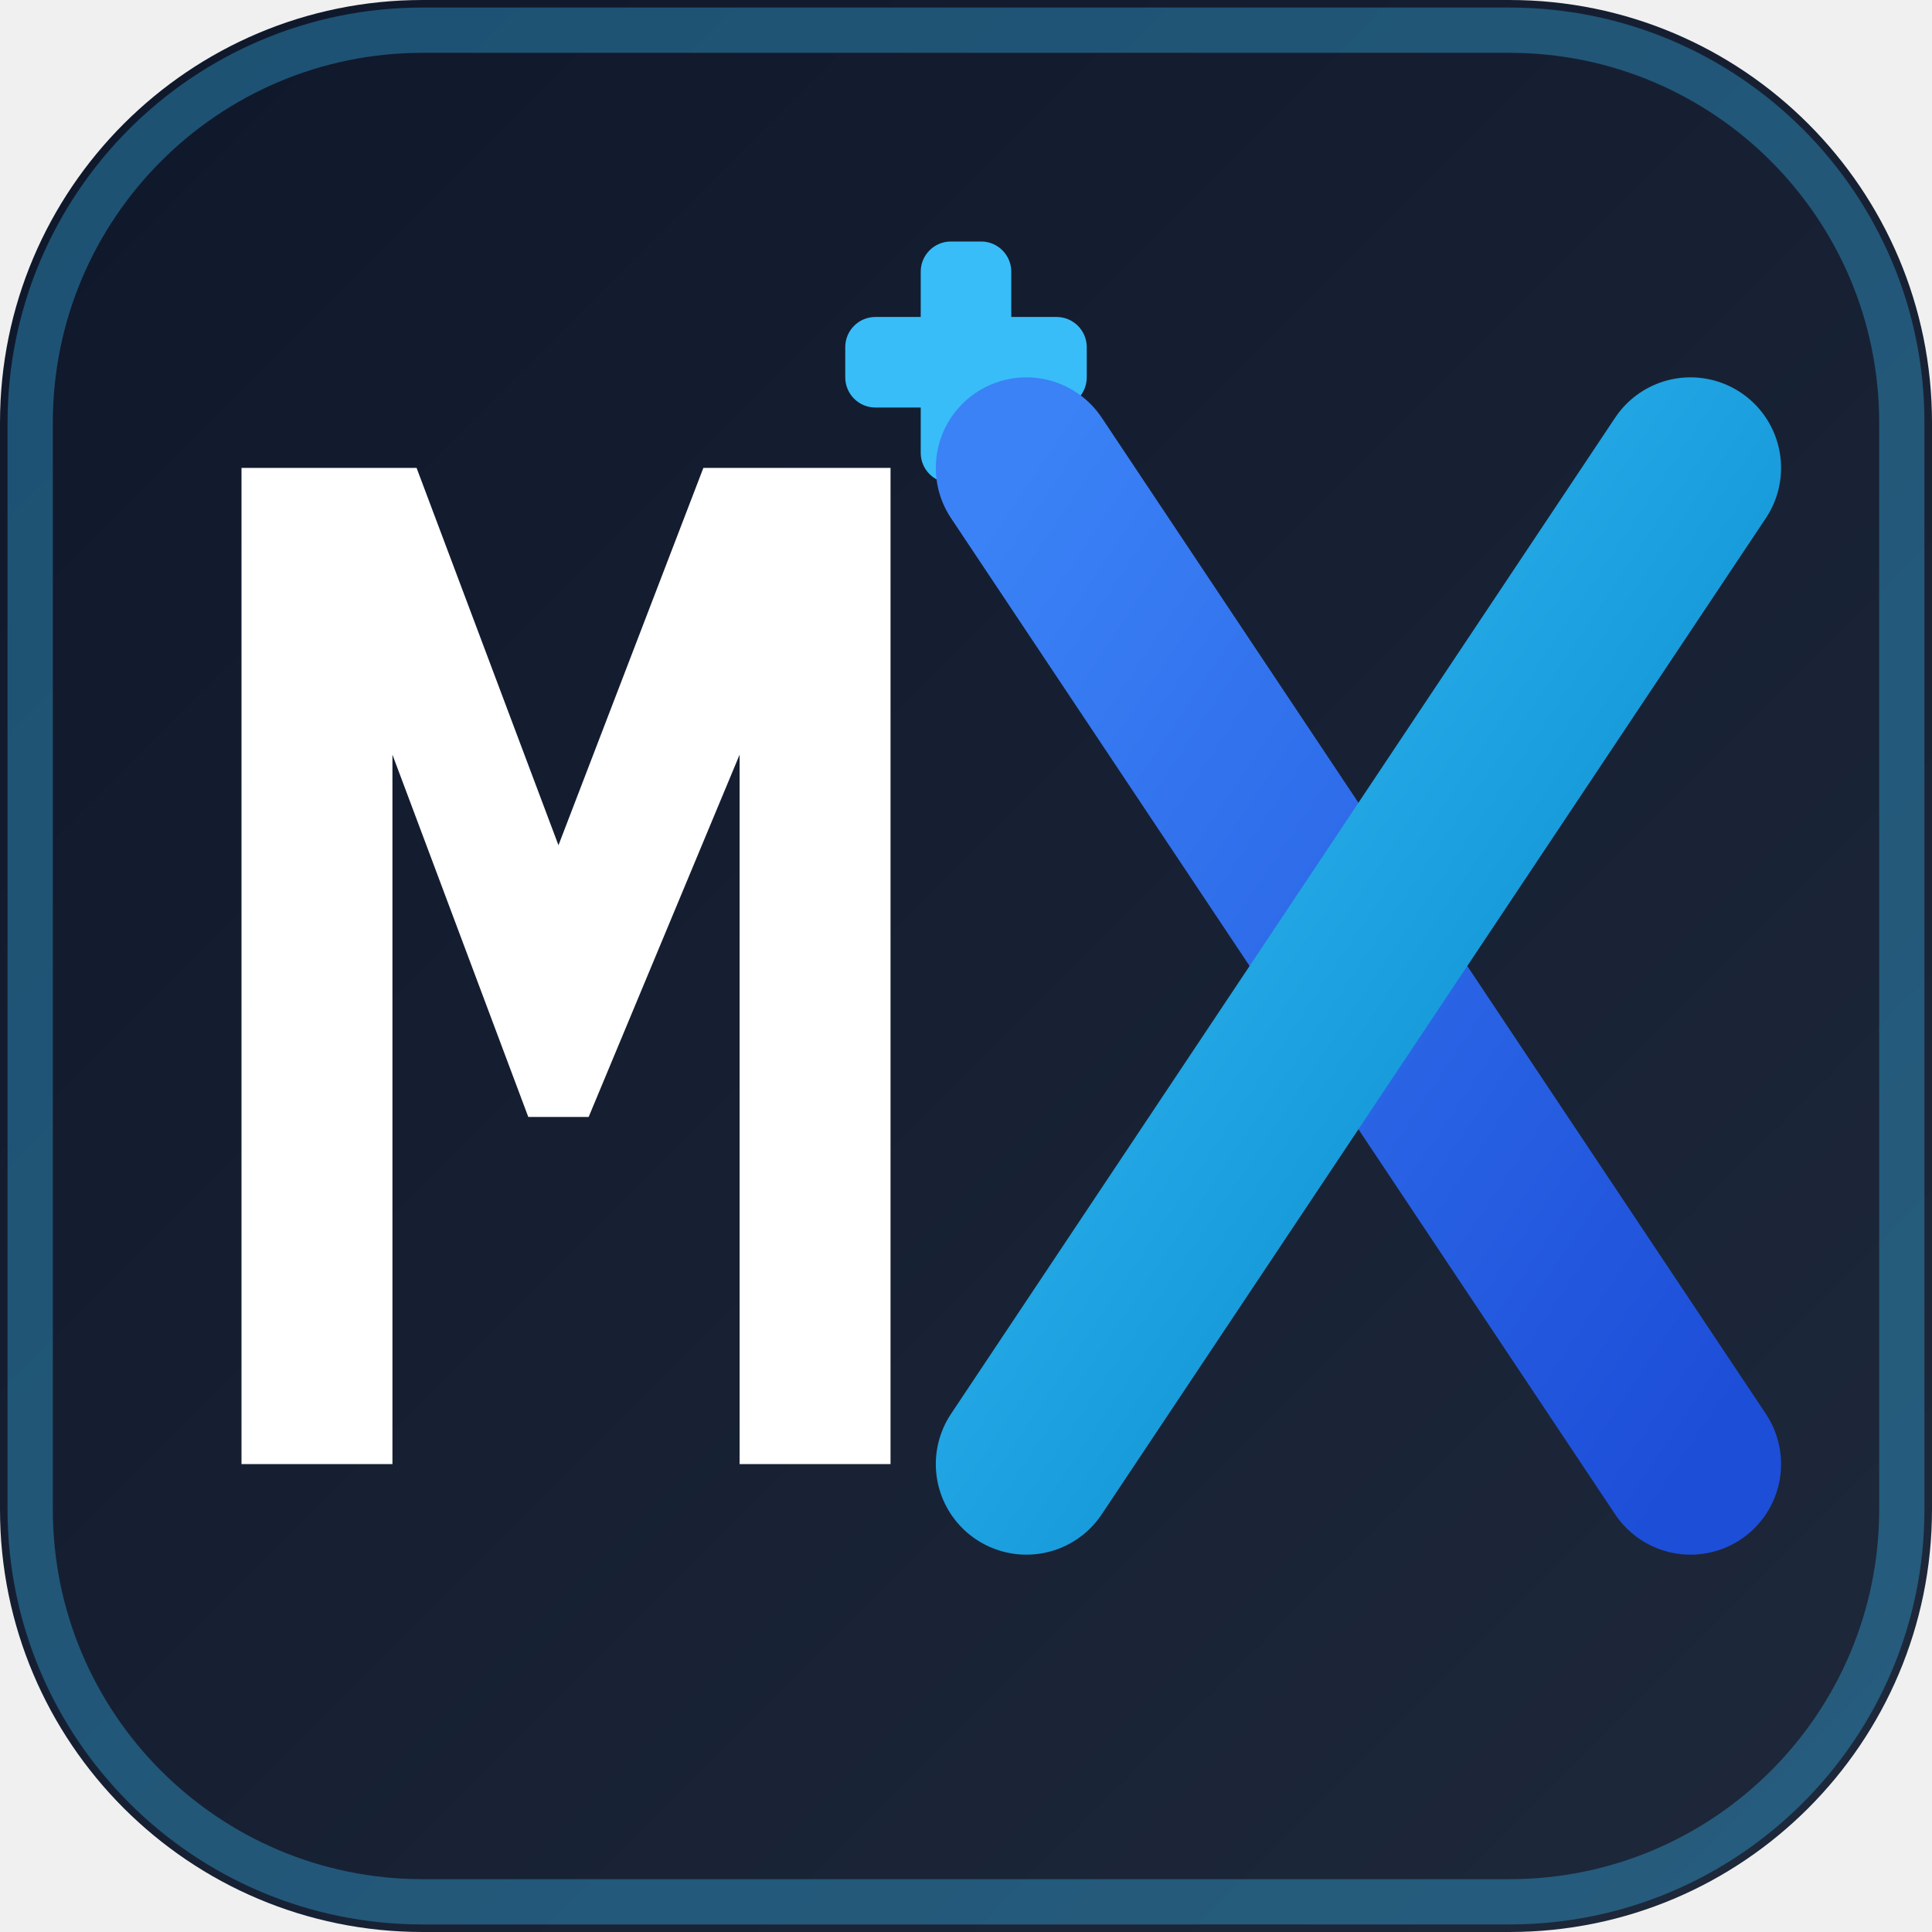
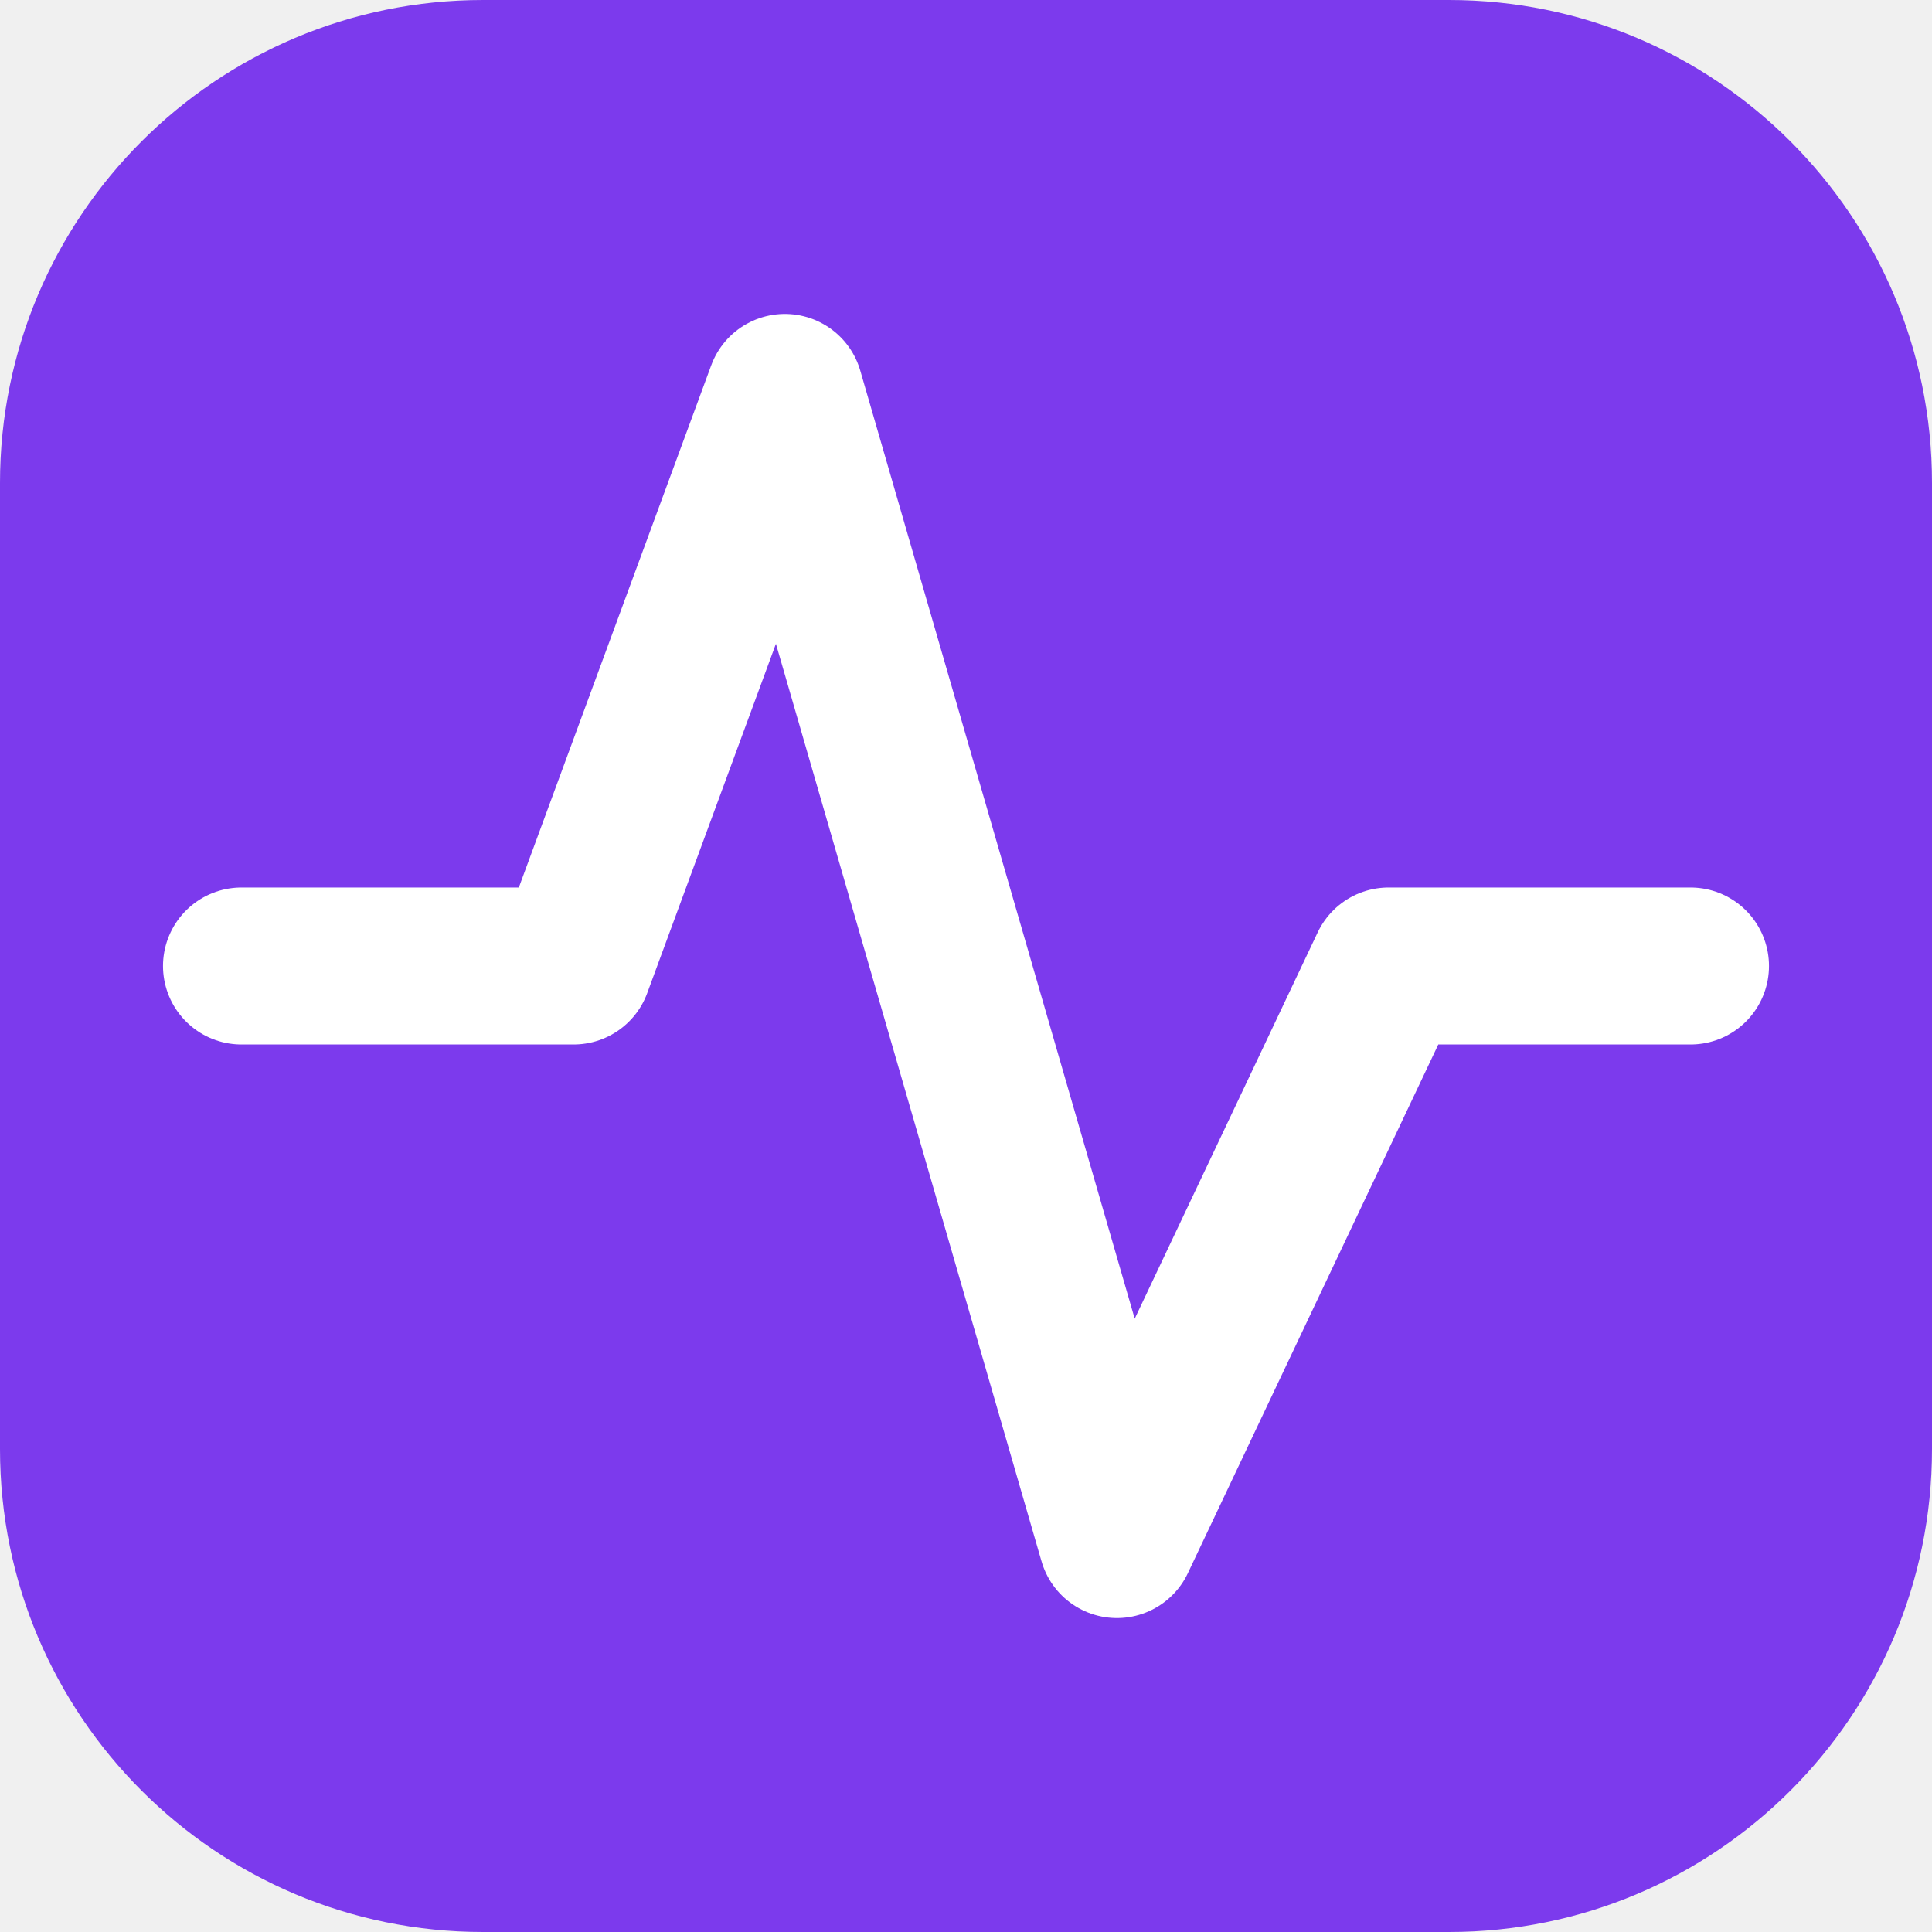
- <svg xmlns="http://www.w3.org/2000/svg" viewBox="0 0 64 64" width="64" height="64">
-   <defs>
-     <linearGradient id="medxBg" x1="0%" y1="0%" x2="100%" y2="100%">
-       <stop offset="0%" stop-color="#0F172A" />
-       <stop offset="100%" stop-color="#1E293B" />
-     </linearGradient>
-     <linearGradient id="xBlue" x1="0%" y1="0%" x2="100%" y2="100%">
-       <stop offset="0%" stop-color="#3B82F6" />
-       <stop offset="100%" stop-color="#1D4ED8" />
-     </linearGradient>
-     <linearGradient id="xCyan" x1="0%" y1="0%" x2="100%" y2="100%">
-       <stop offset="0%" stop-color="#38BDF8" />
-       <stop offset="100%" stop-color="#0284C7" />
-     </linearGradient>
-   </defs>
-   <rect width="64" height="64" rx="14" fill="url(#medxBg)" />
-   <rect x="1" y="1" width="62" height="62" rx="13" fill="none" stroke="rgba(56, 189, 248, 0.35)" stroke-width="1.5" />
-   <rect x="30.5" y="8" width="3" height="8" rx="1" fill="#38BDF8" />
-   <rect x="28" y="10.5" width="8" height="3" rx="1" fill="#38BDF8" />
-   <path d="M 8 48.5 V 15.5 H 13.8 L 18.5 28 L 23.3 15.5 H 29.5 V 48.5 H 24.5 V 25 L 19.5 37 H 17.5 L 13 25 V 48.5 Z" fill="#FFFFFF" />
-   <line x1="34" y1="15.5" x2="56" y2="48.5" stroke="url(#xBlue)" stroke-width="6" stroke-linecap="round" />
-   <line x1="56" y1="15.5" x2="34" y2="48.5" stroke="url(#xCyan)" stroke-width="6" stroke-linecap="round" />
+ <svg xmlns="http://www.w3.org/2000/svg" viewBox="0 0 32 32" fill="none">
+   <rect width="32" height="32" rx="8" fill="#7C3AED" />
+   <path d="M4 16h5.5l3.5-9.5L18.5 25.5 23 16h5" stroke="#FFFFFF" stroke-width="2.6" stroke-linecap="round" stroke-linejoin="round" />
</svg>
